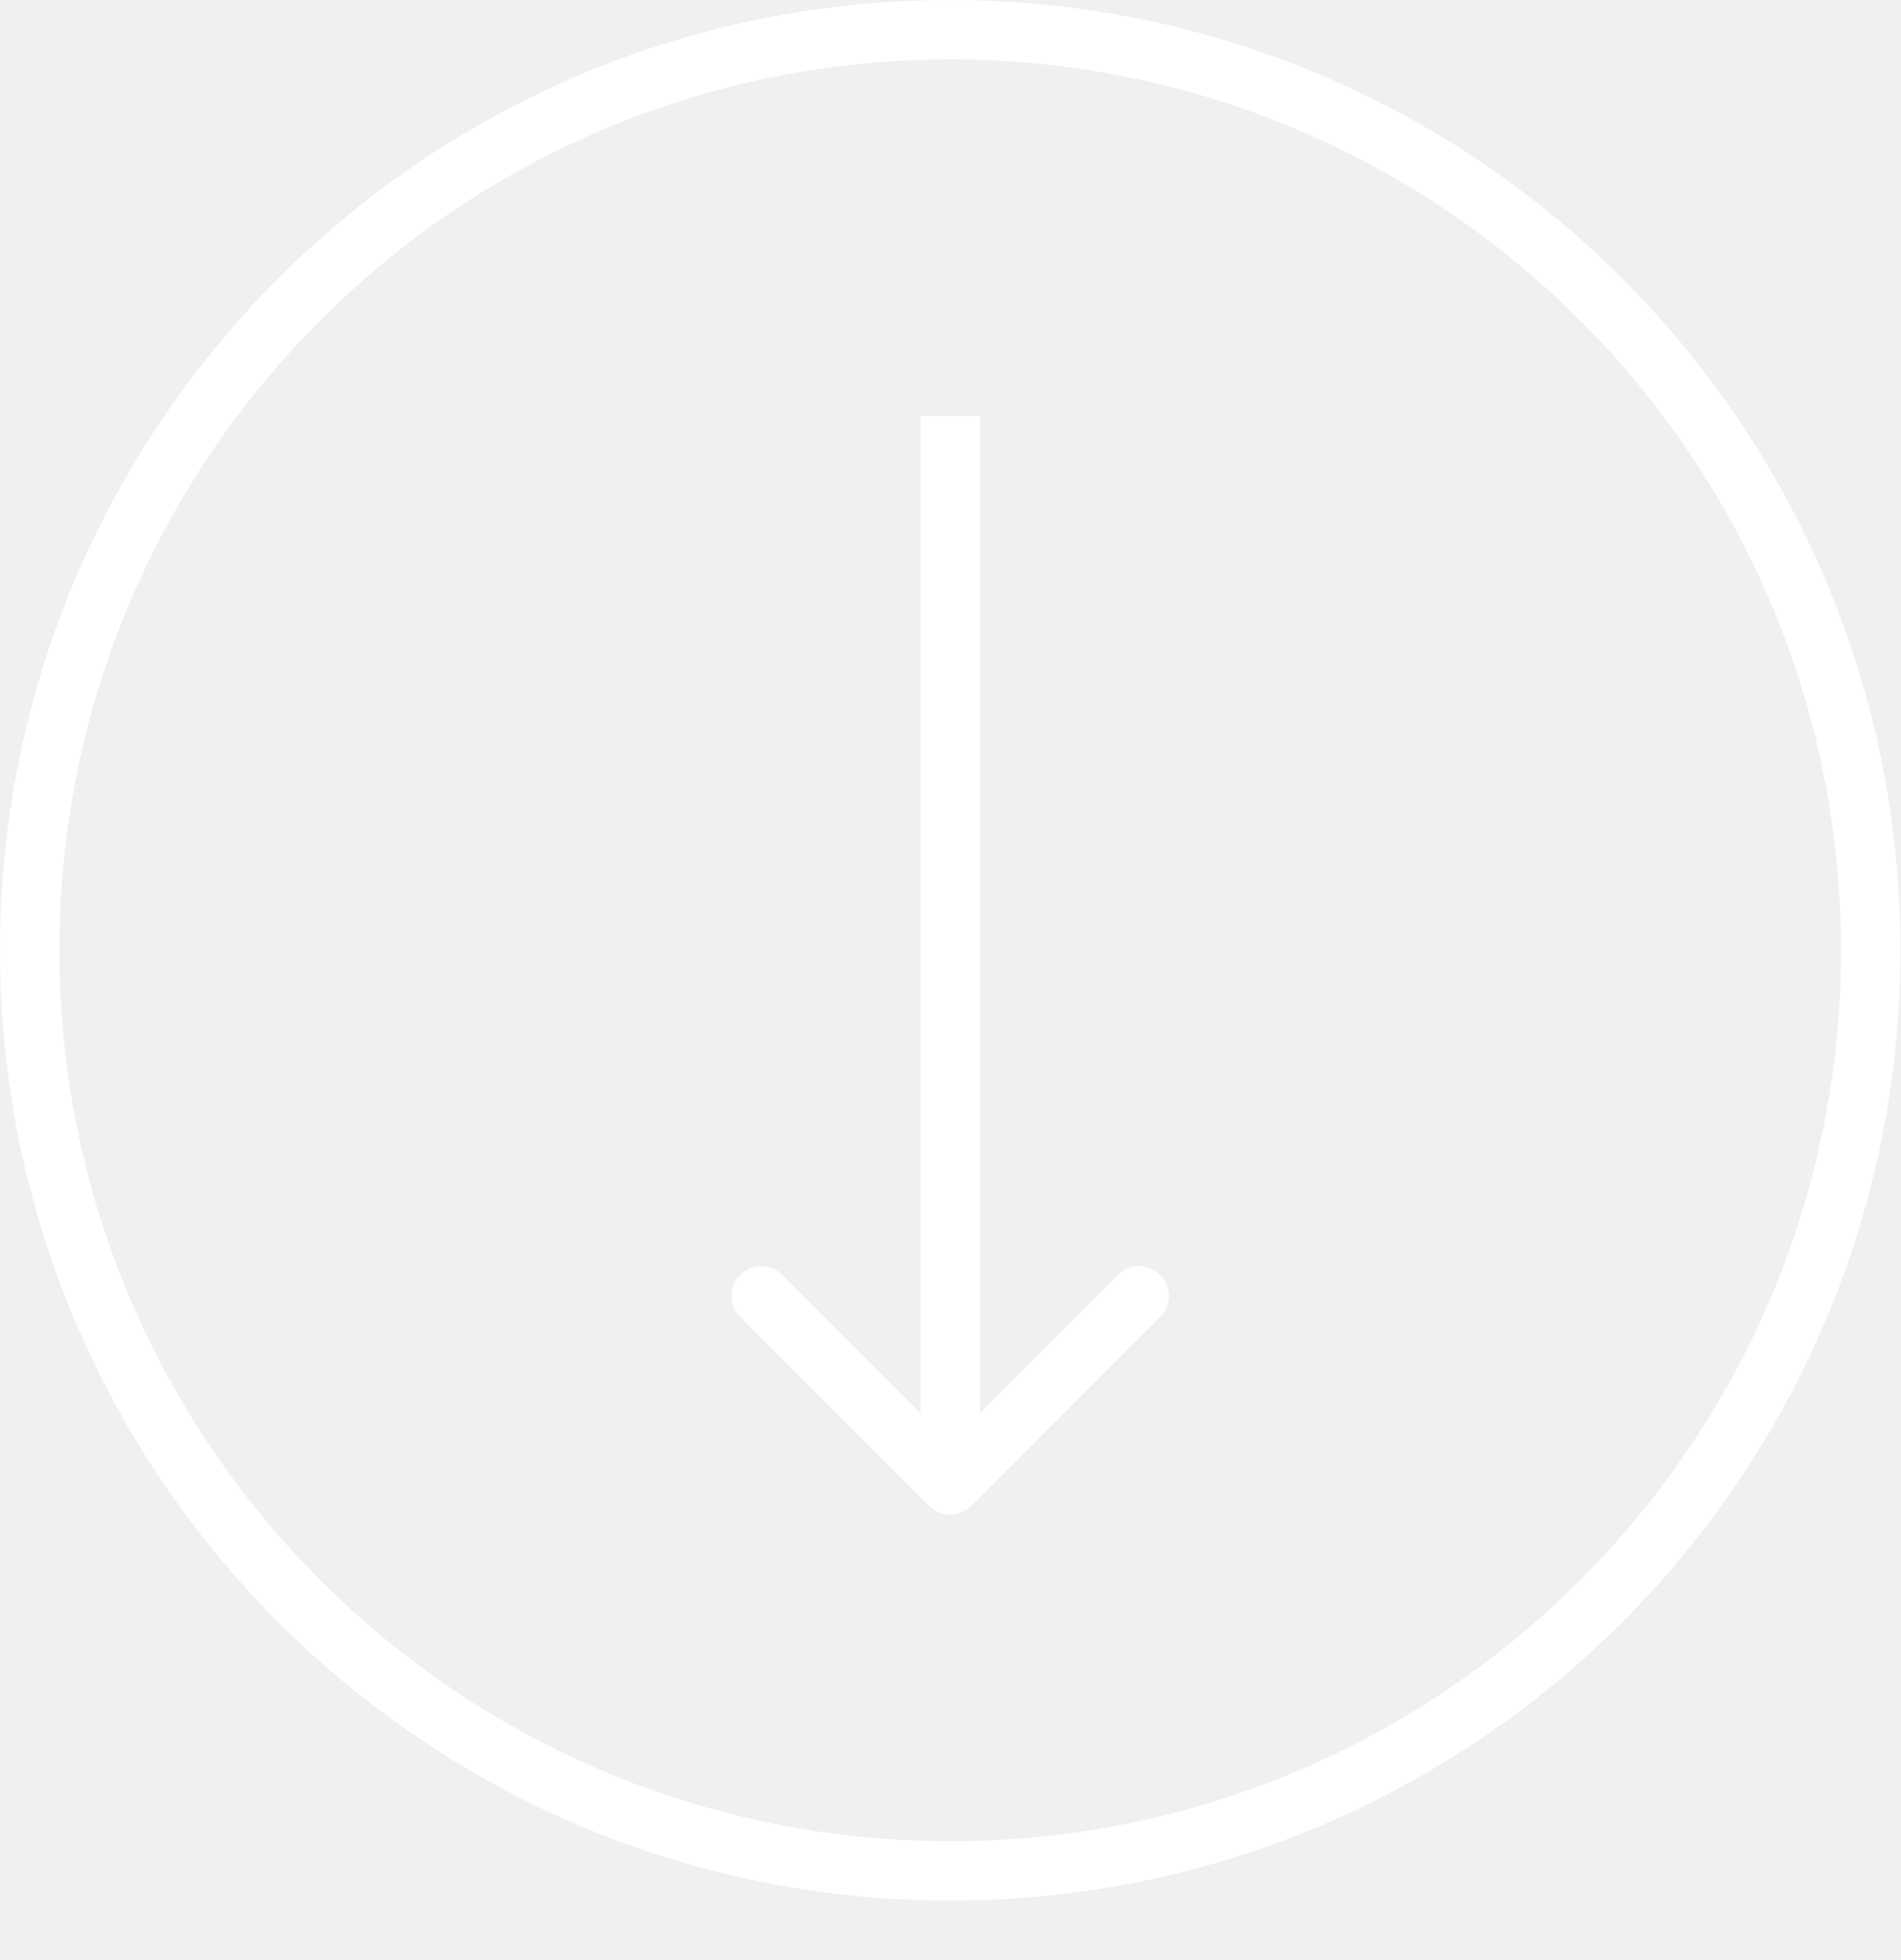
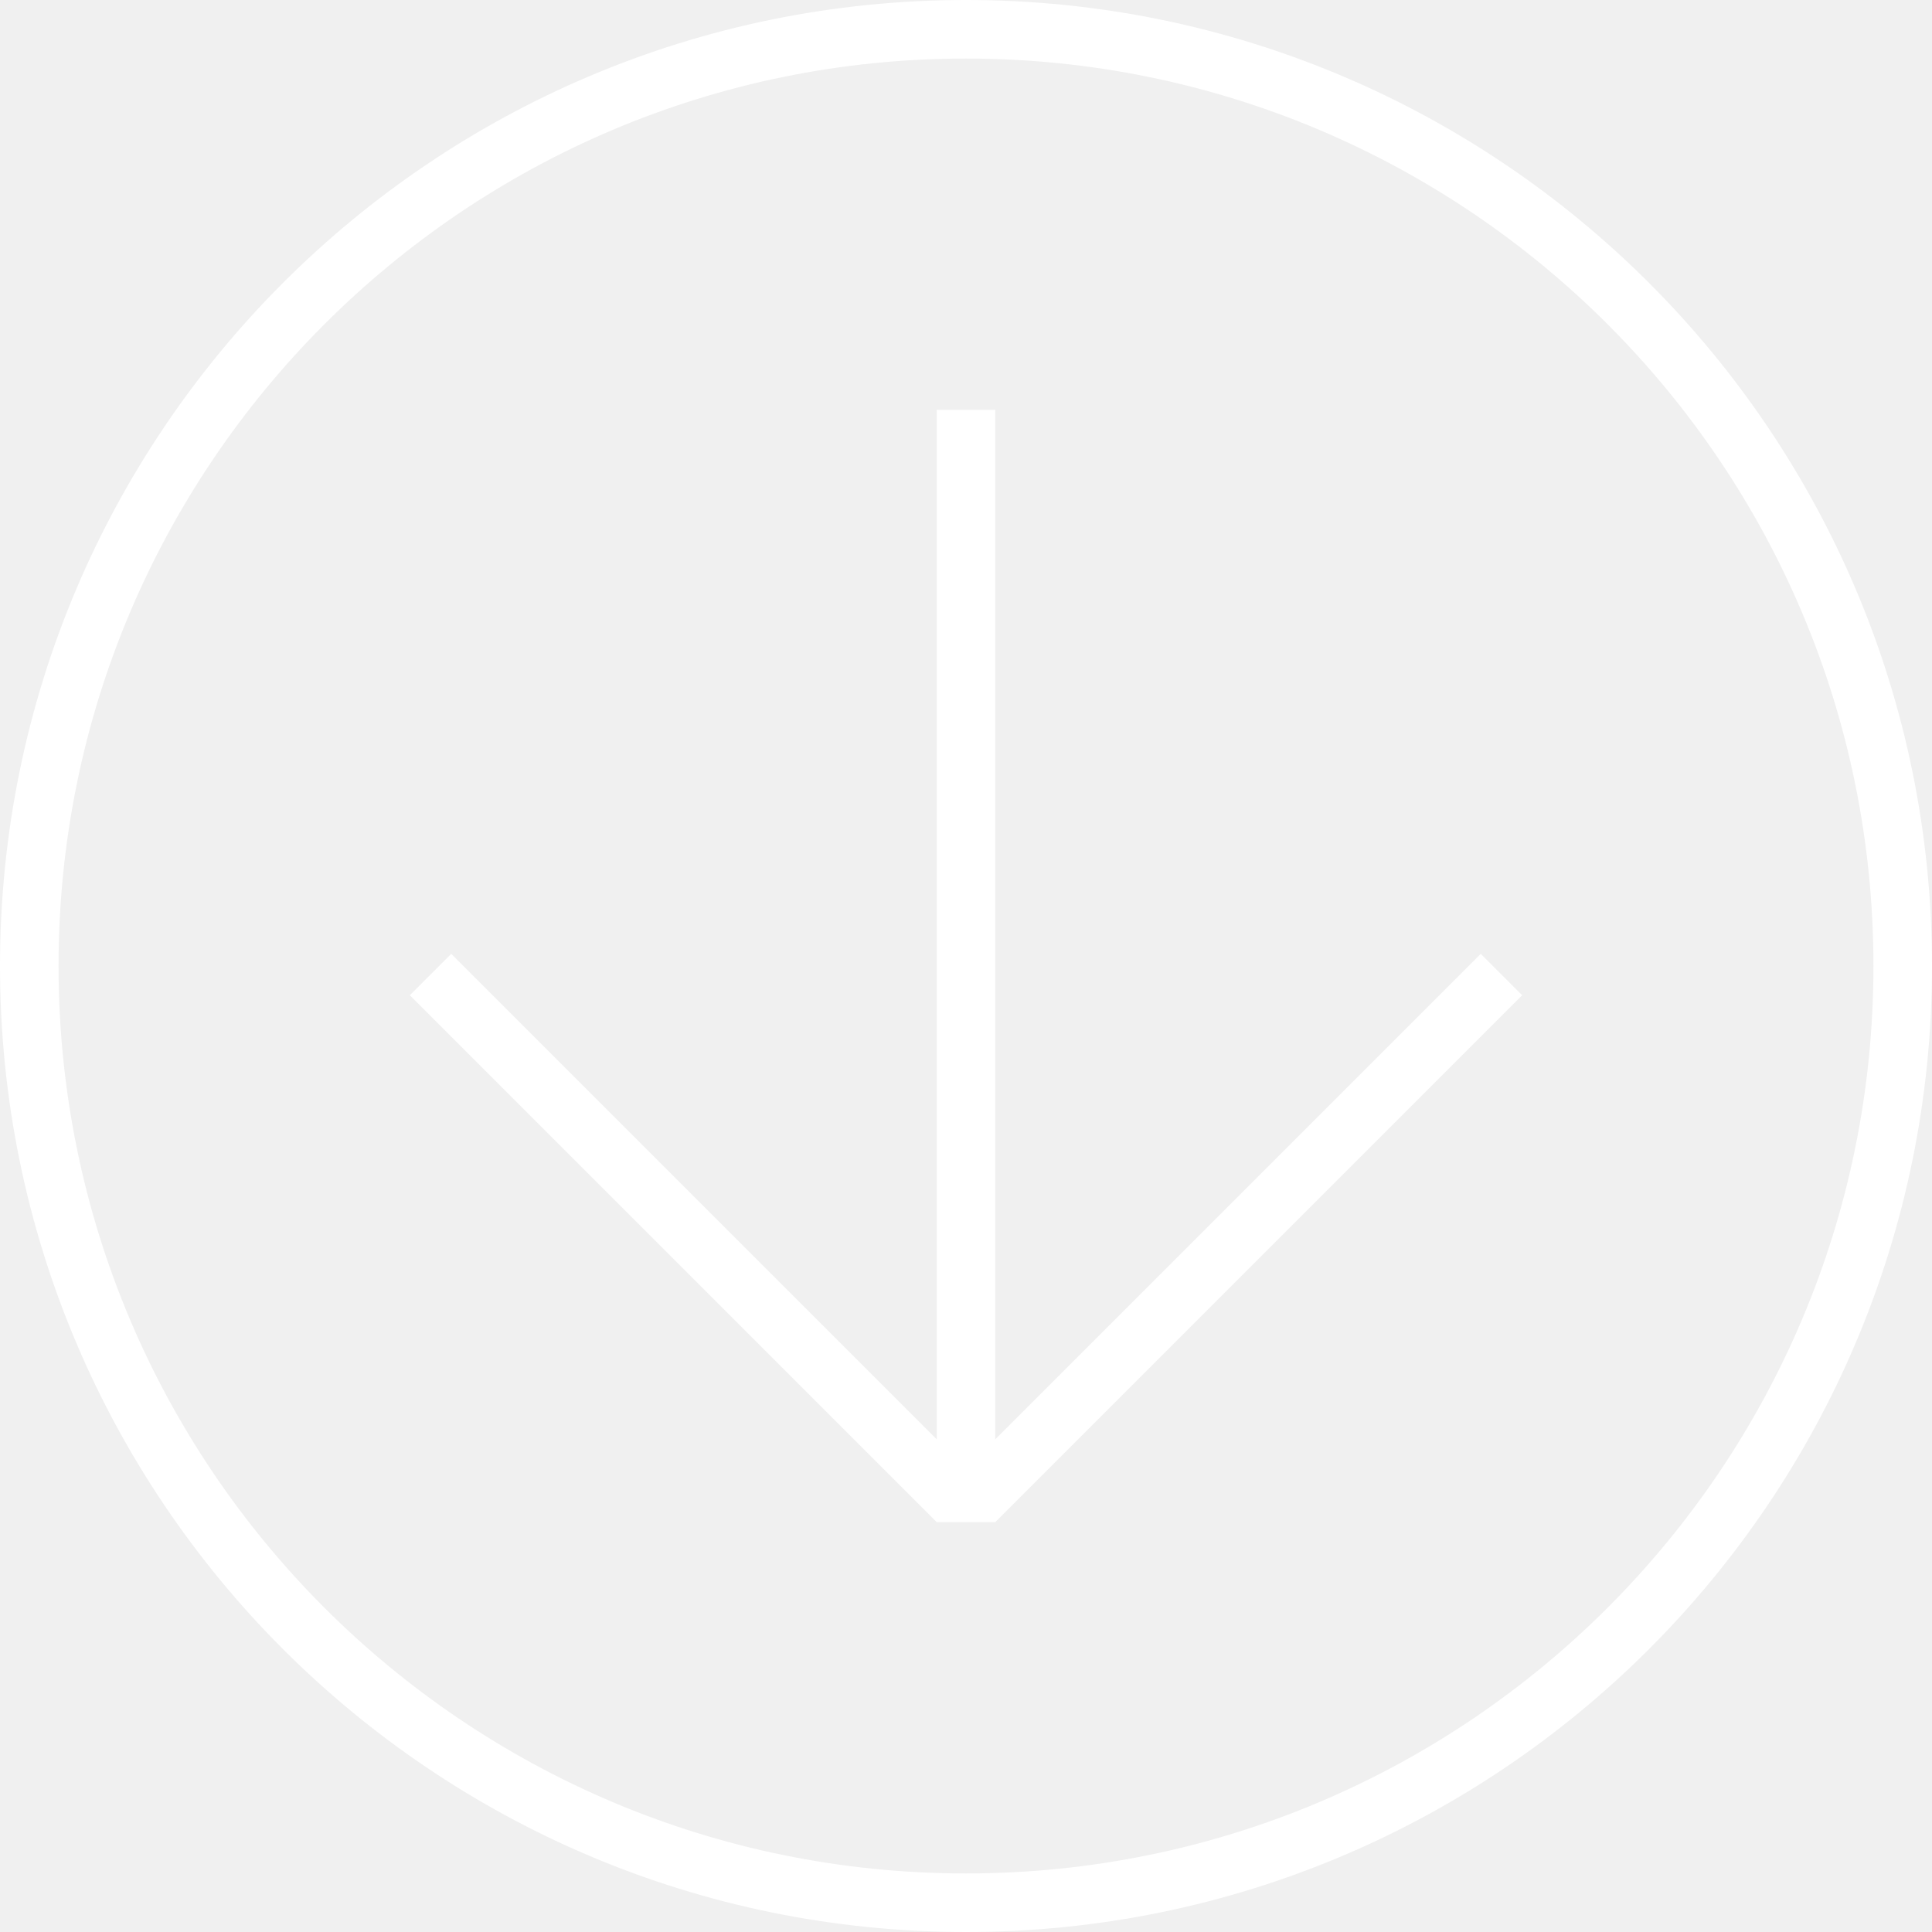
- <svg xmlns="http://www.w3.org/2000/svg" width="32" height="33" viewBox="0 0 32 33" fill="none">
-   <circle cx="16" cy="16" r="15.5" stroke="white" />
-   <path d="M15.646 25.354C15.842 25.549 16.158 25.549 16.354 25.354L19.535 22.172C19.731 21.976 19.731 21.66 19.535 21.465C19.34 21.269 19.024 21.269 18.828 21.465L16 24.293L13.172 21.465C12.976 21.269 12.66 21.269 12.464 21.465C12.269 21.66 12.269 21.976 12.464 22.172L15.646 25.354ZM15.5 7L15.5 25H16.5V7H15.5Z" fill="white" />
+ <svg xmlns="http://www.w3.org/2000/svg" width="33" height="33" viewBox="0 0 33 33" fill="none">
+   <circle cx="16.5" cy="16.5" r="16" stroke="white" />
+   <line x1="7.354" y1="16.646" x2="16.354" y2="25.646" stroke="white" />
+   <line x1="16.5" y1="7" x2="16.5" y2="26" stroke="white" />
+   <line x1="16.646" y1="25.646" x2="25.646" y2="16.646" stroke="white" />
</svg>
